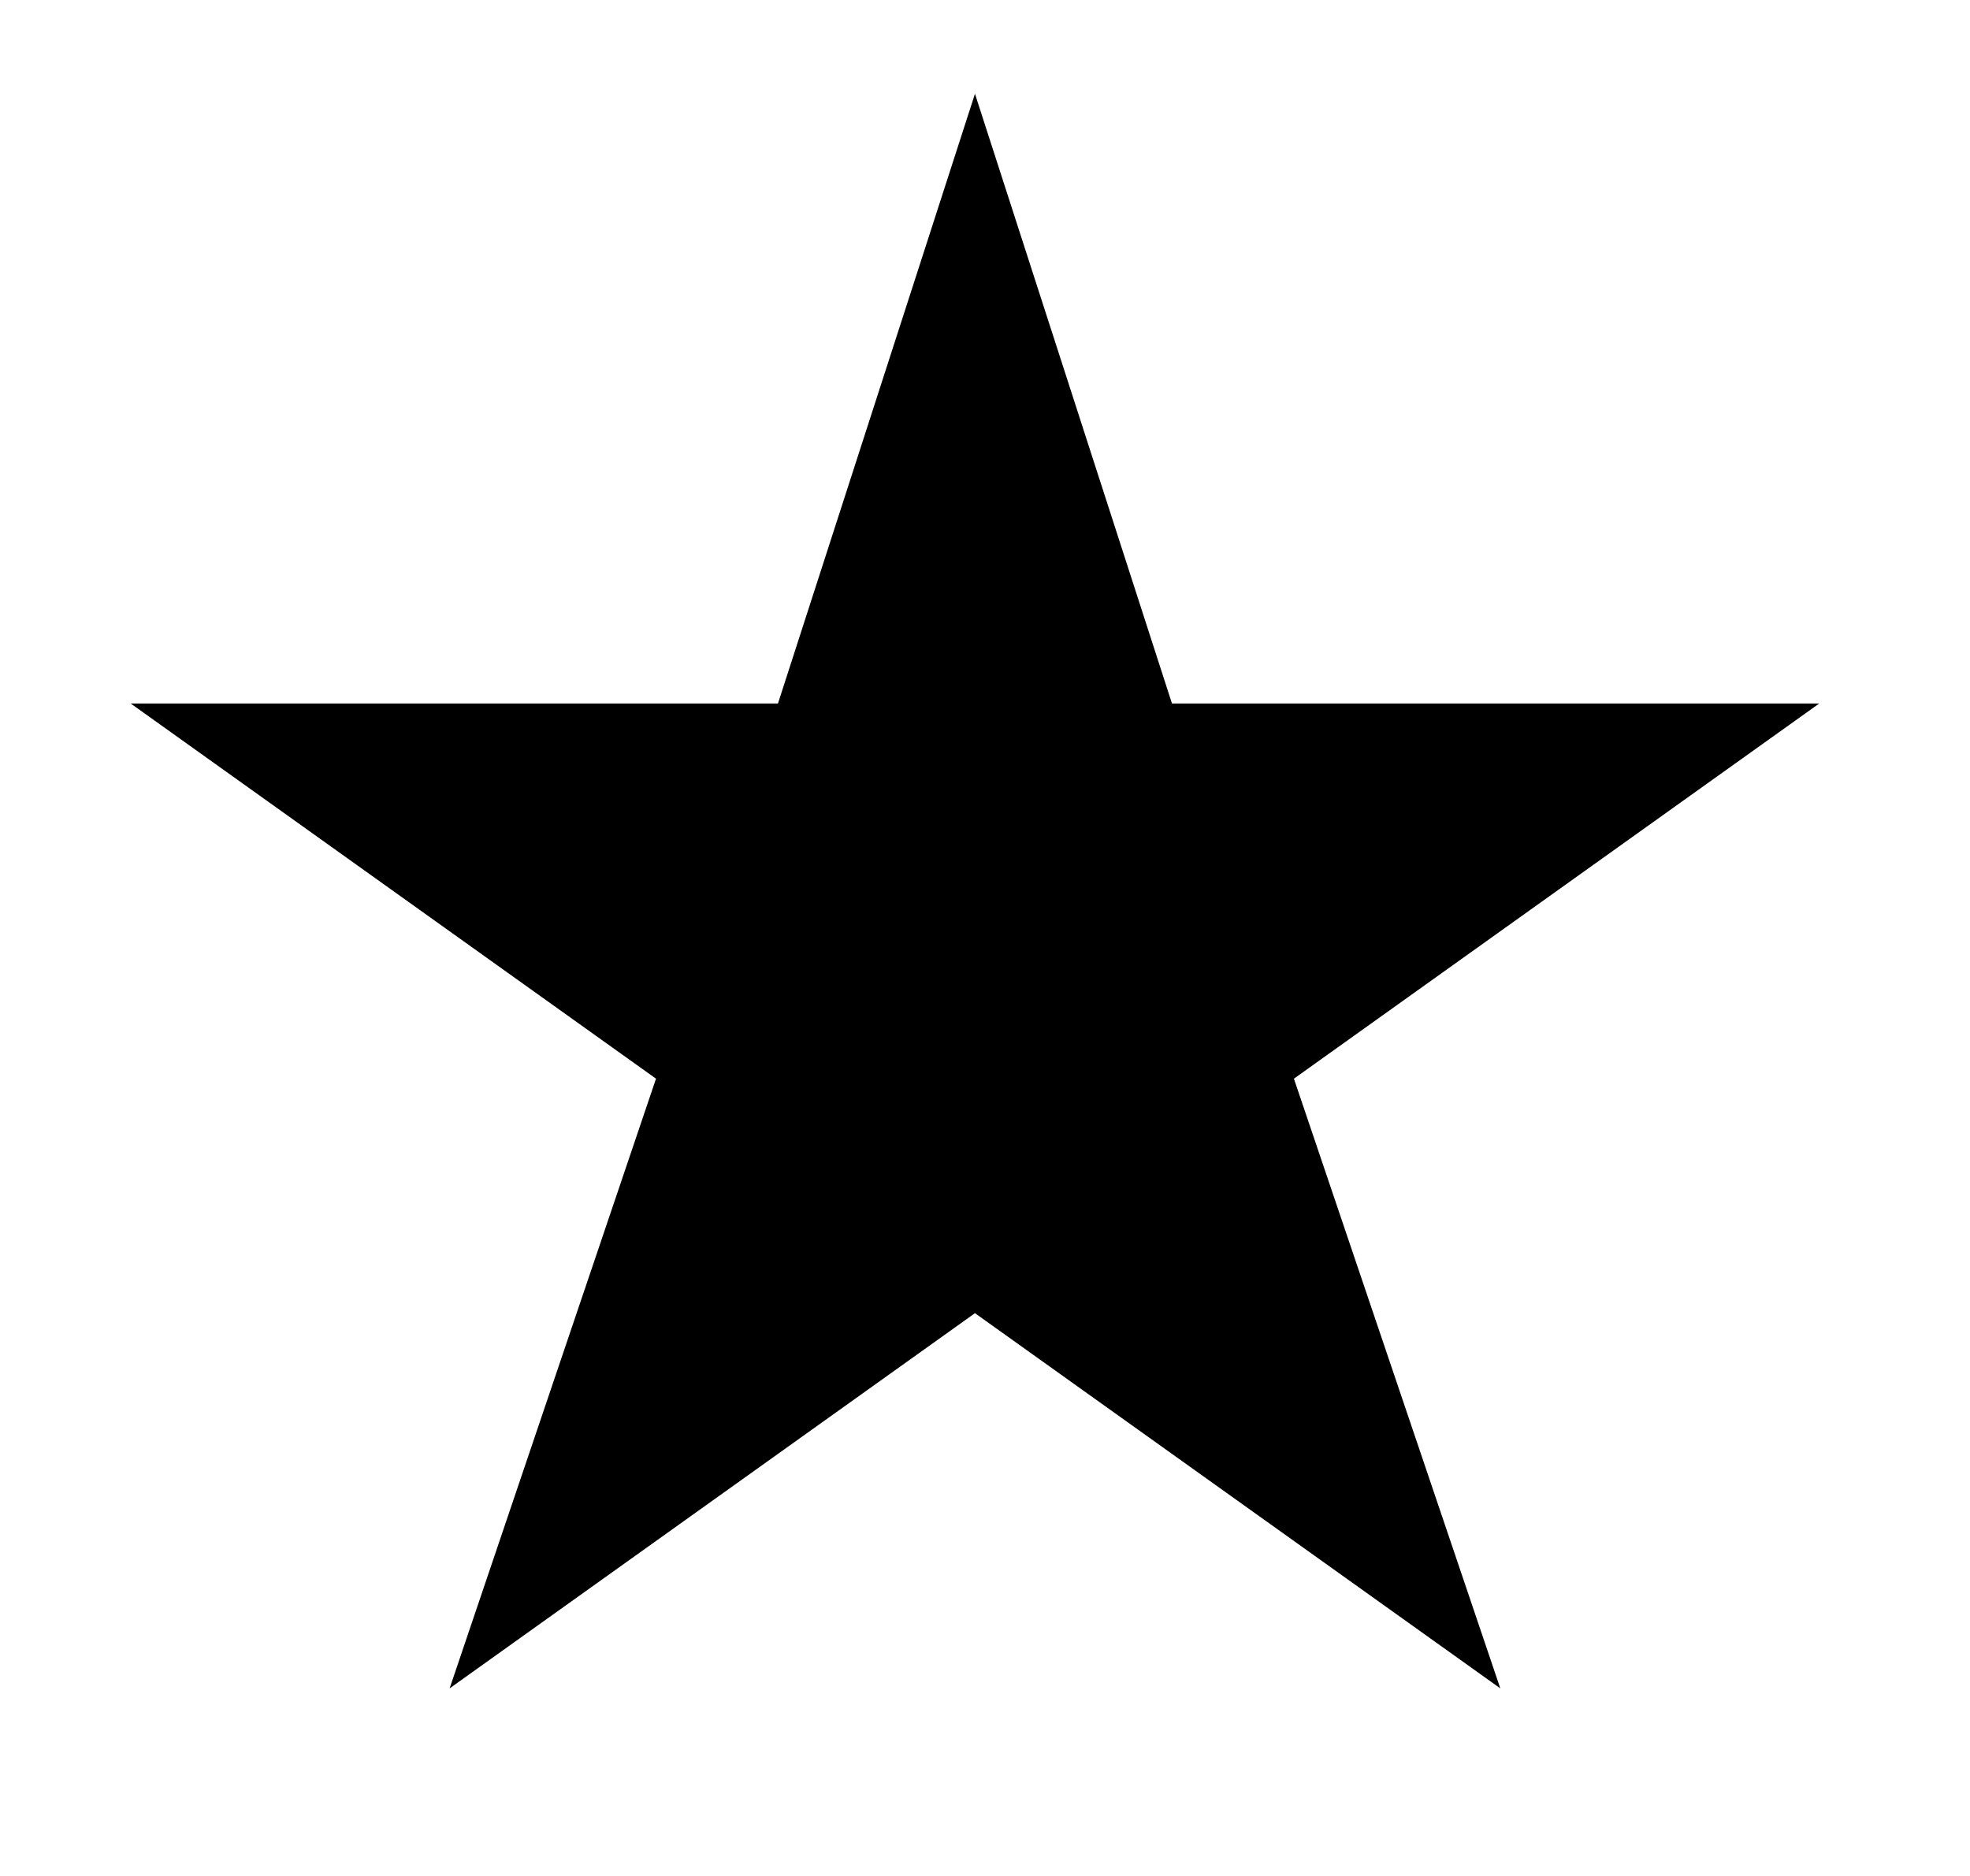
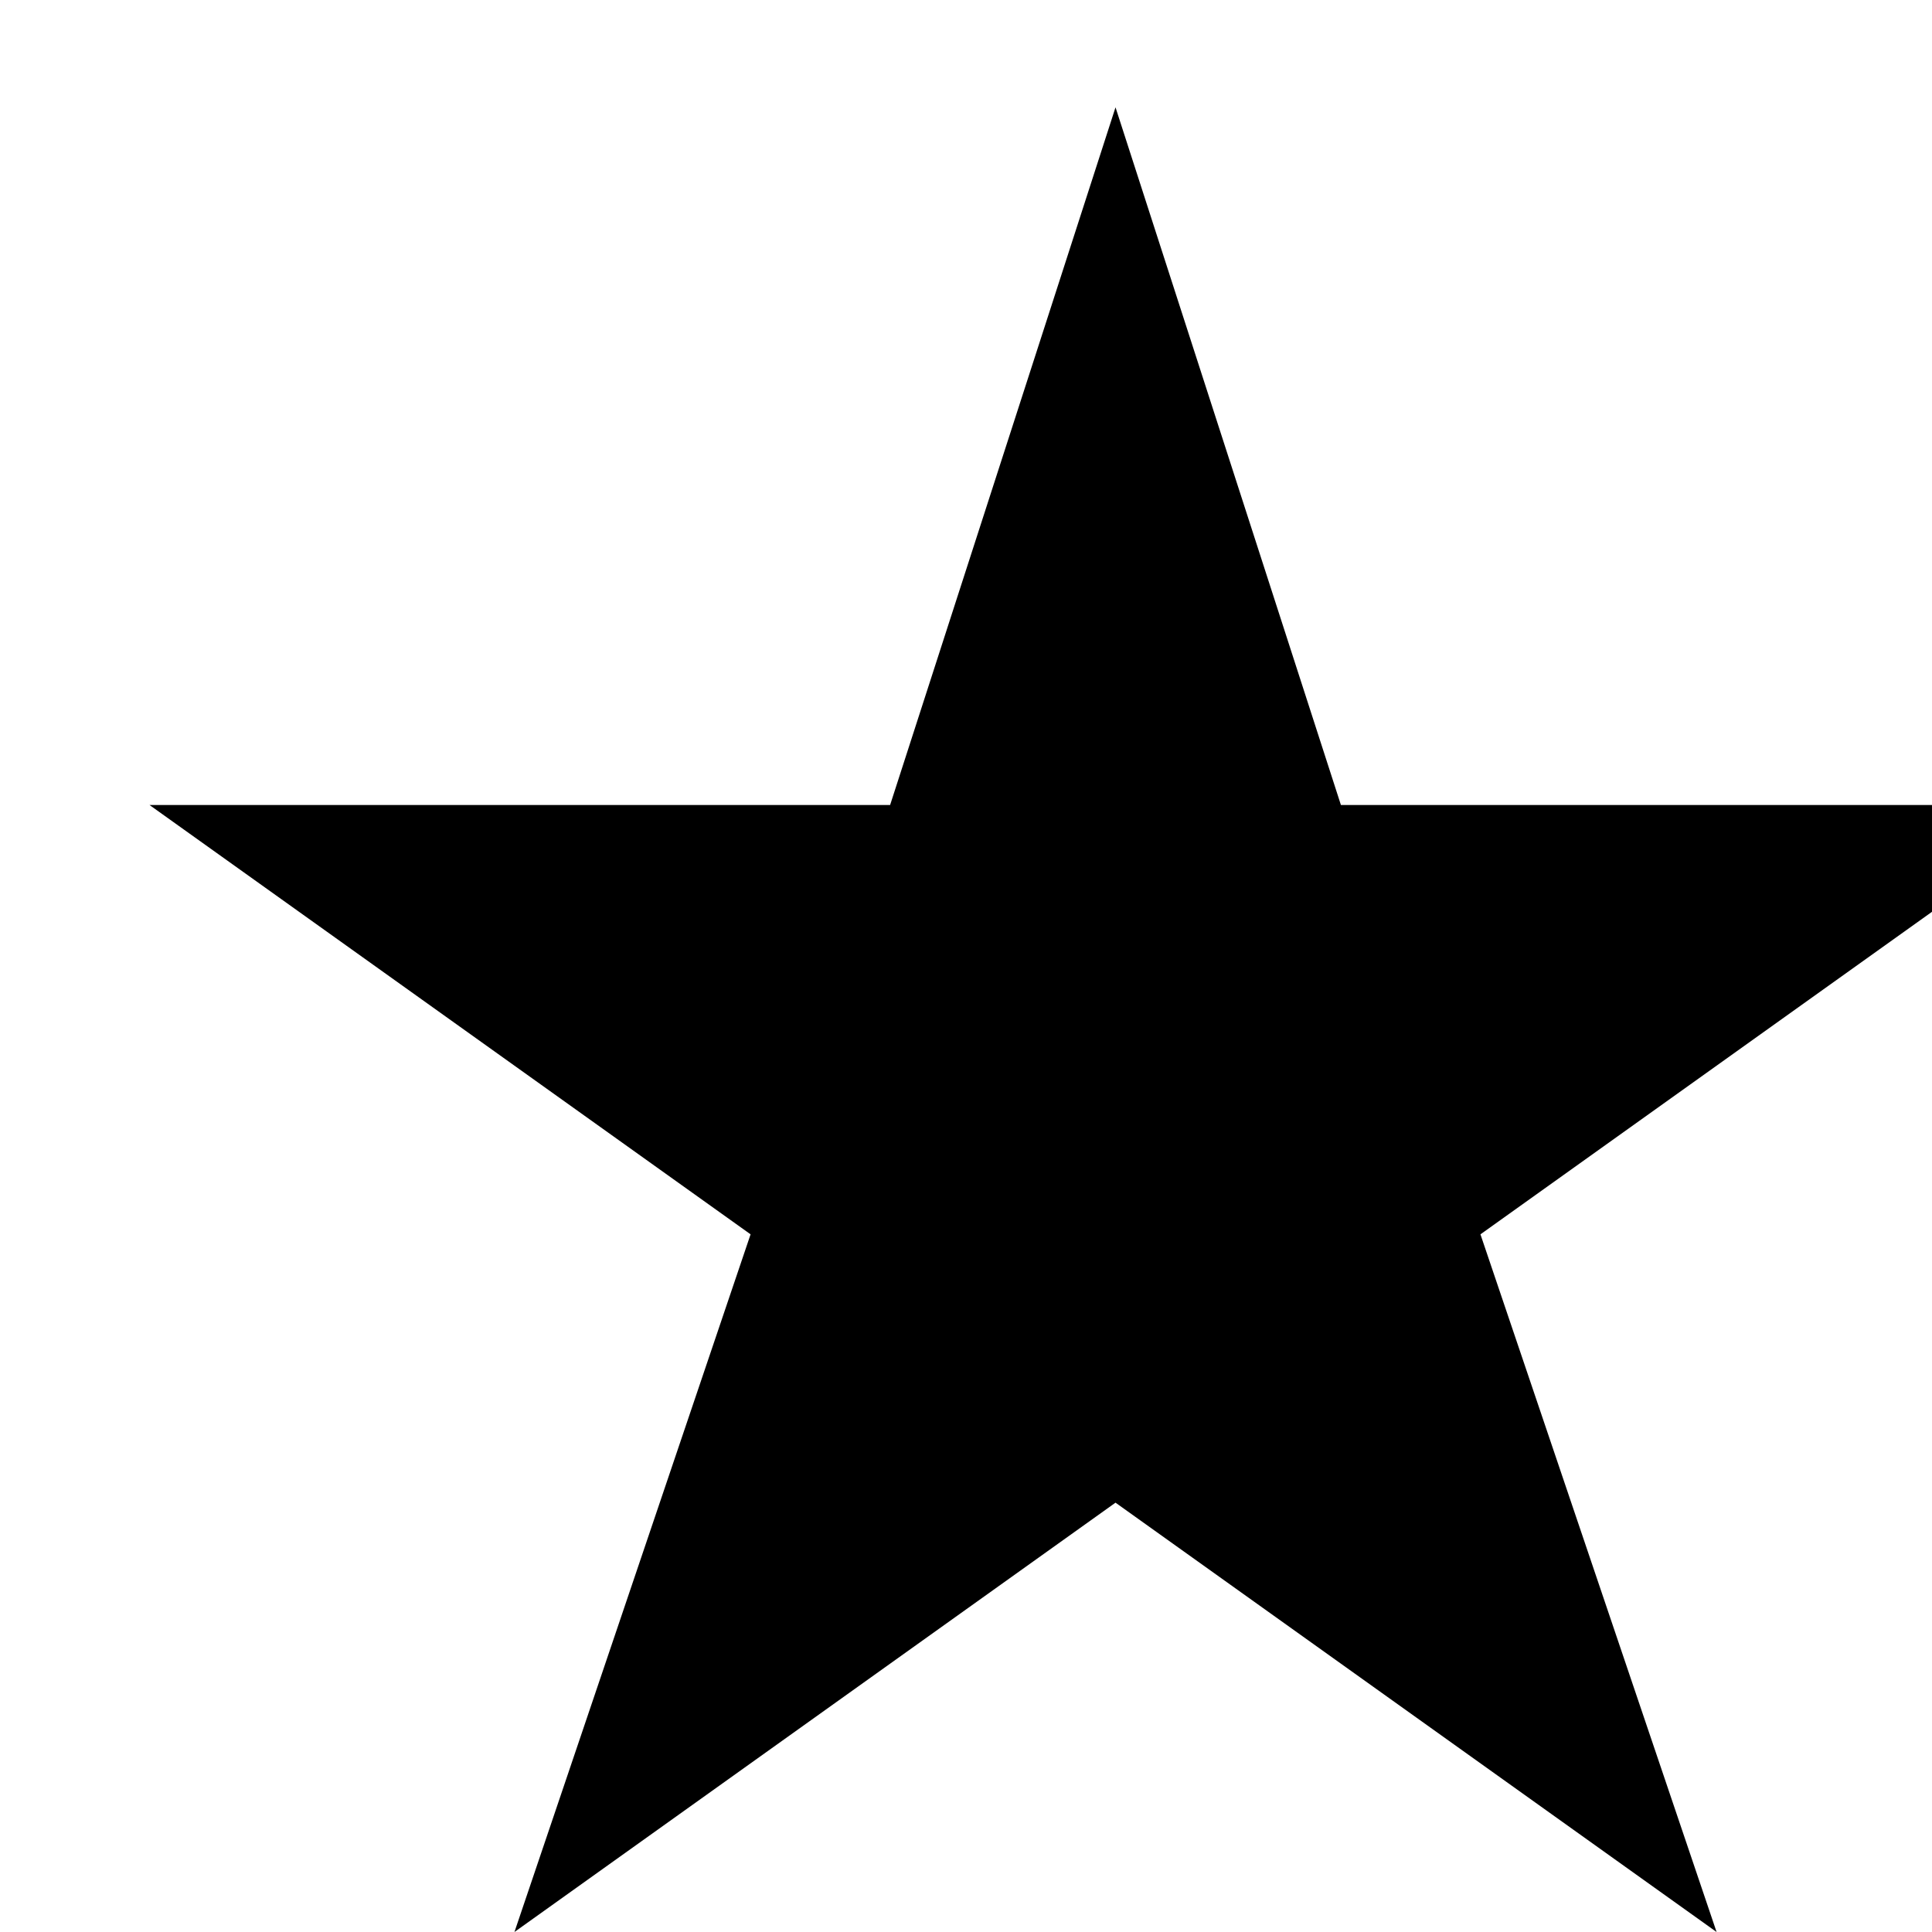
- <svg xmlns="http://www.w3.org/2000/svg" width="21" height="20" viewBox="0 0 21 20" fill="none">
+ <svg xmlns="http://www.w3.org/2000/svg" width="18" height="18" viewBox="0 0 18 18" fill="none">
  <path d="M10.393 1L12.493 7.5H19.393L13.793 11.5L15.993 18L10.393 14L4.793 18L6.993 11.5L1.393 7.5H8.293L10.393 1Z" fill="black" />
</svg>
